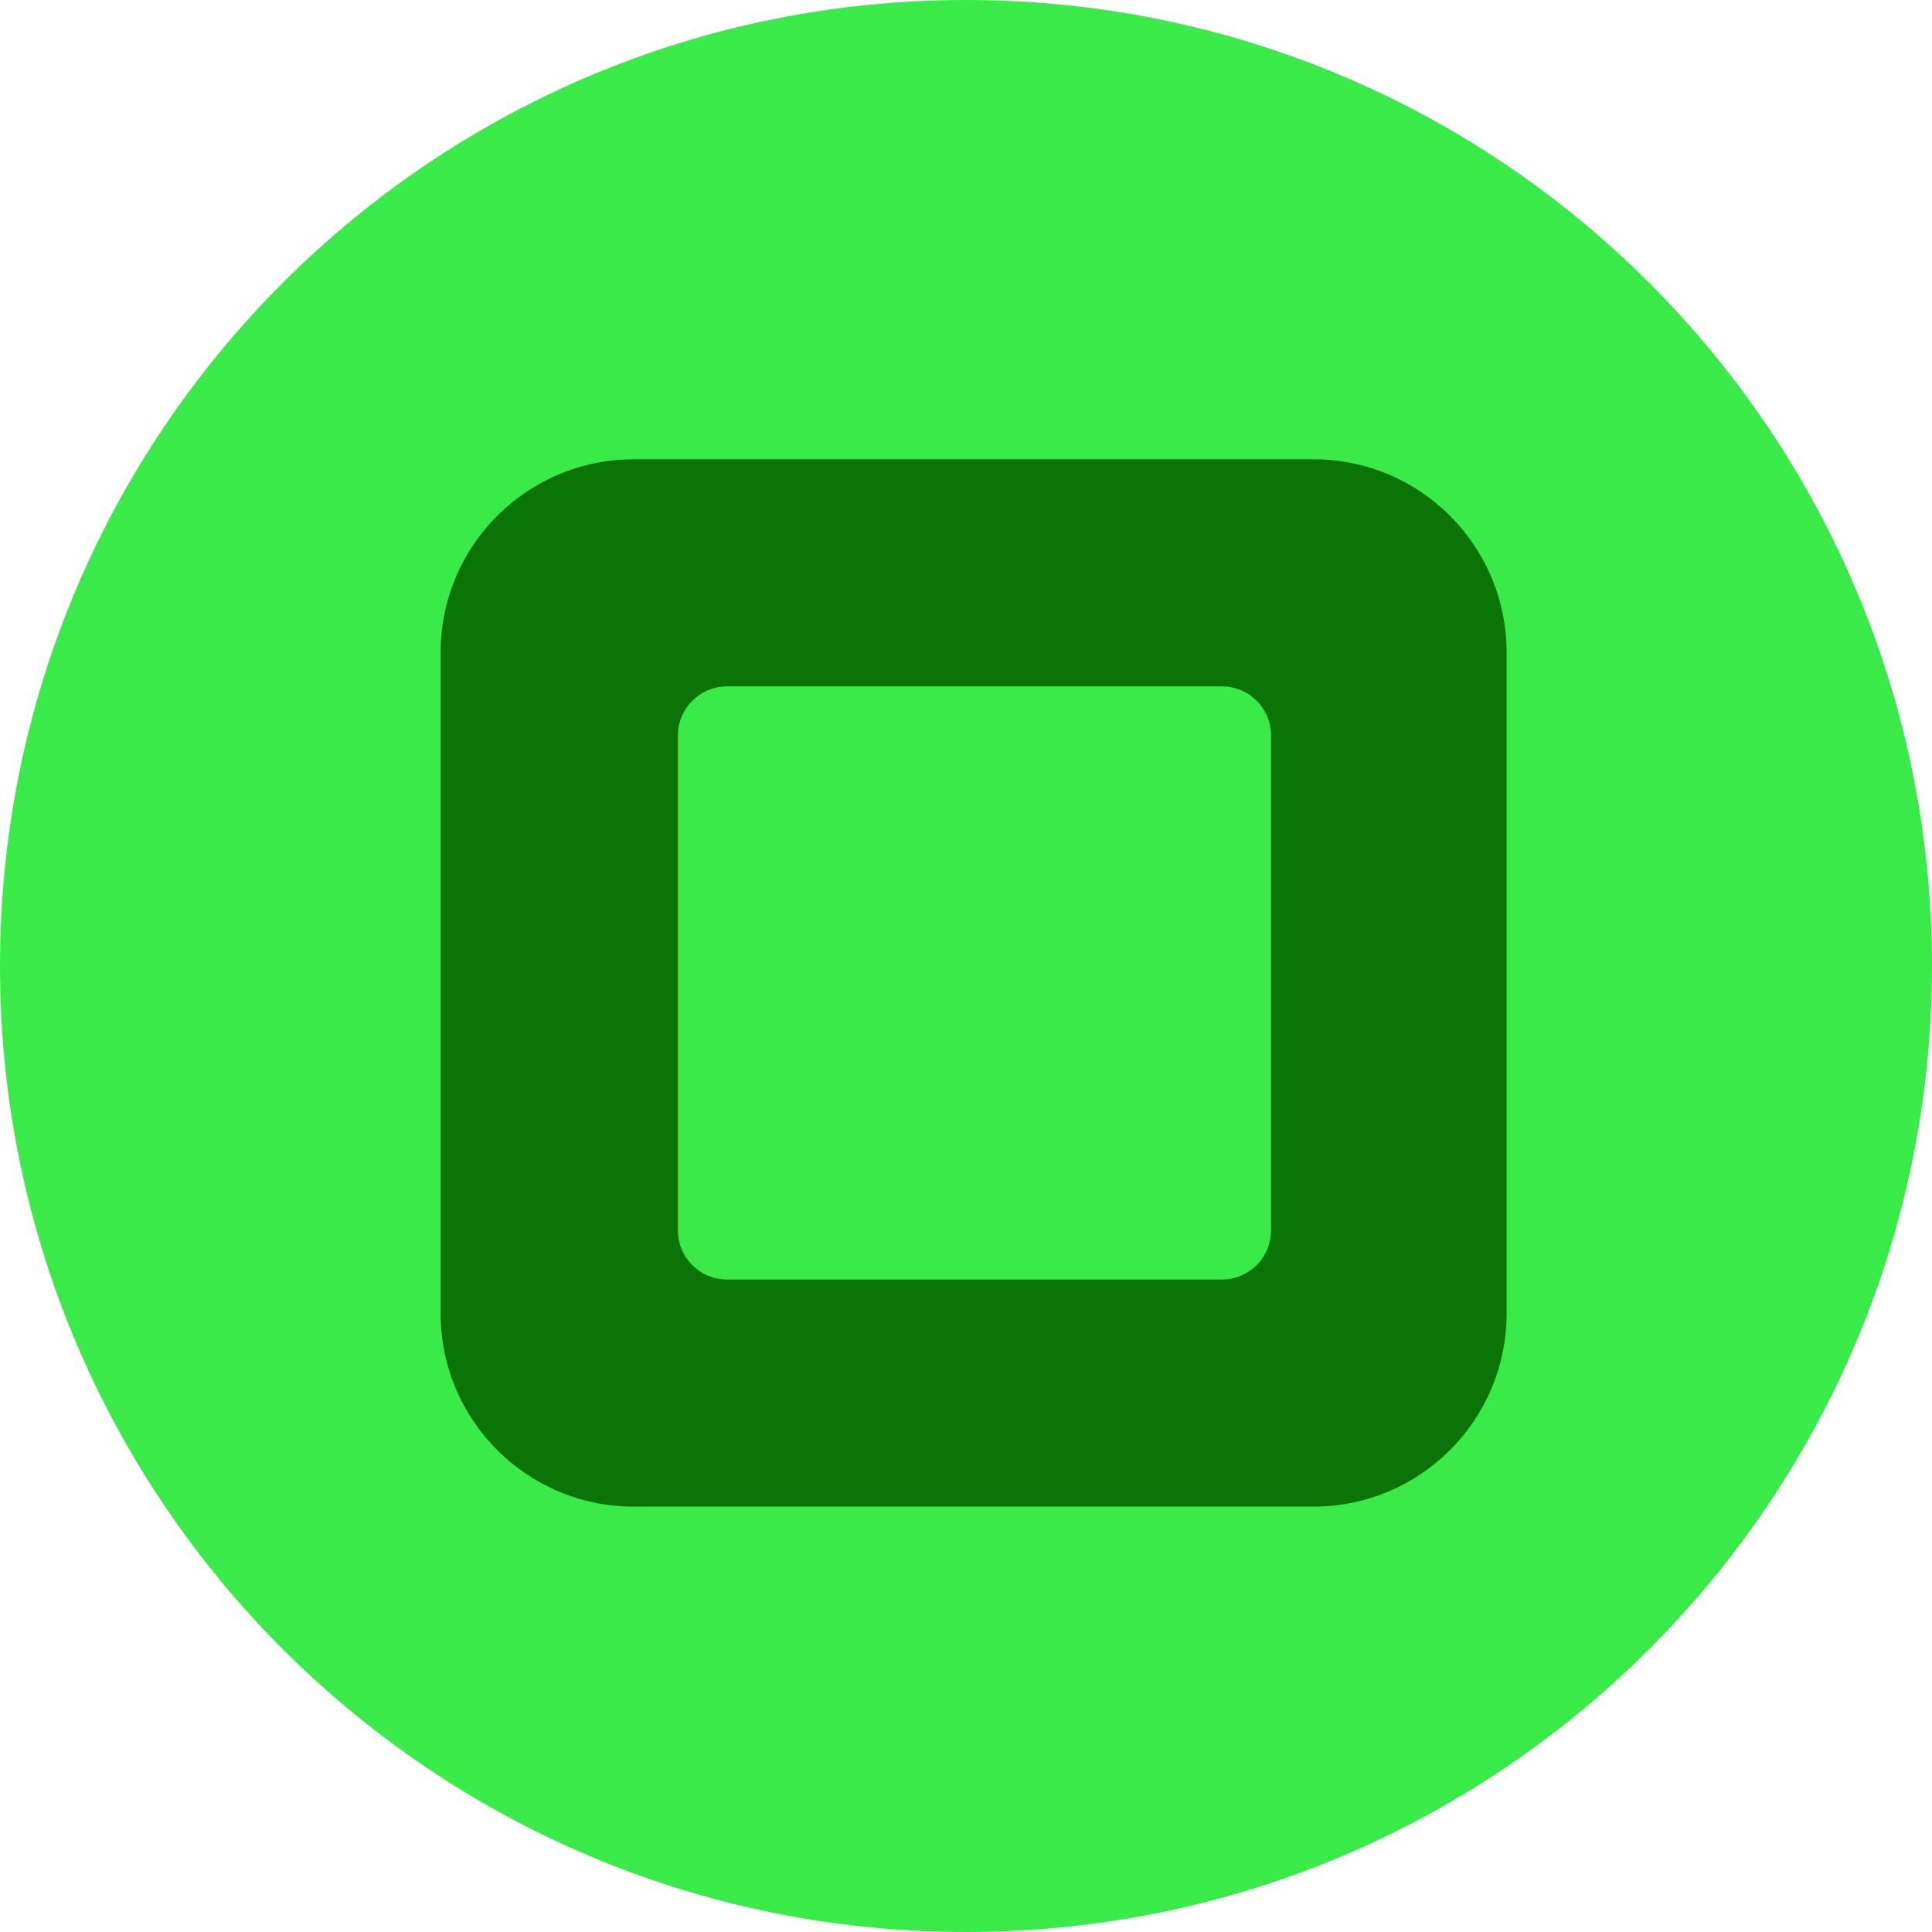
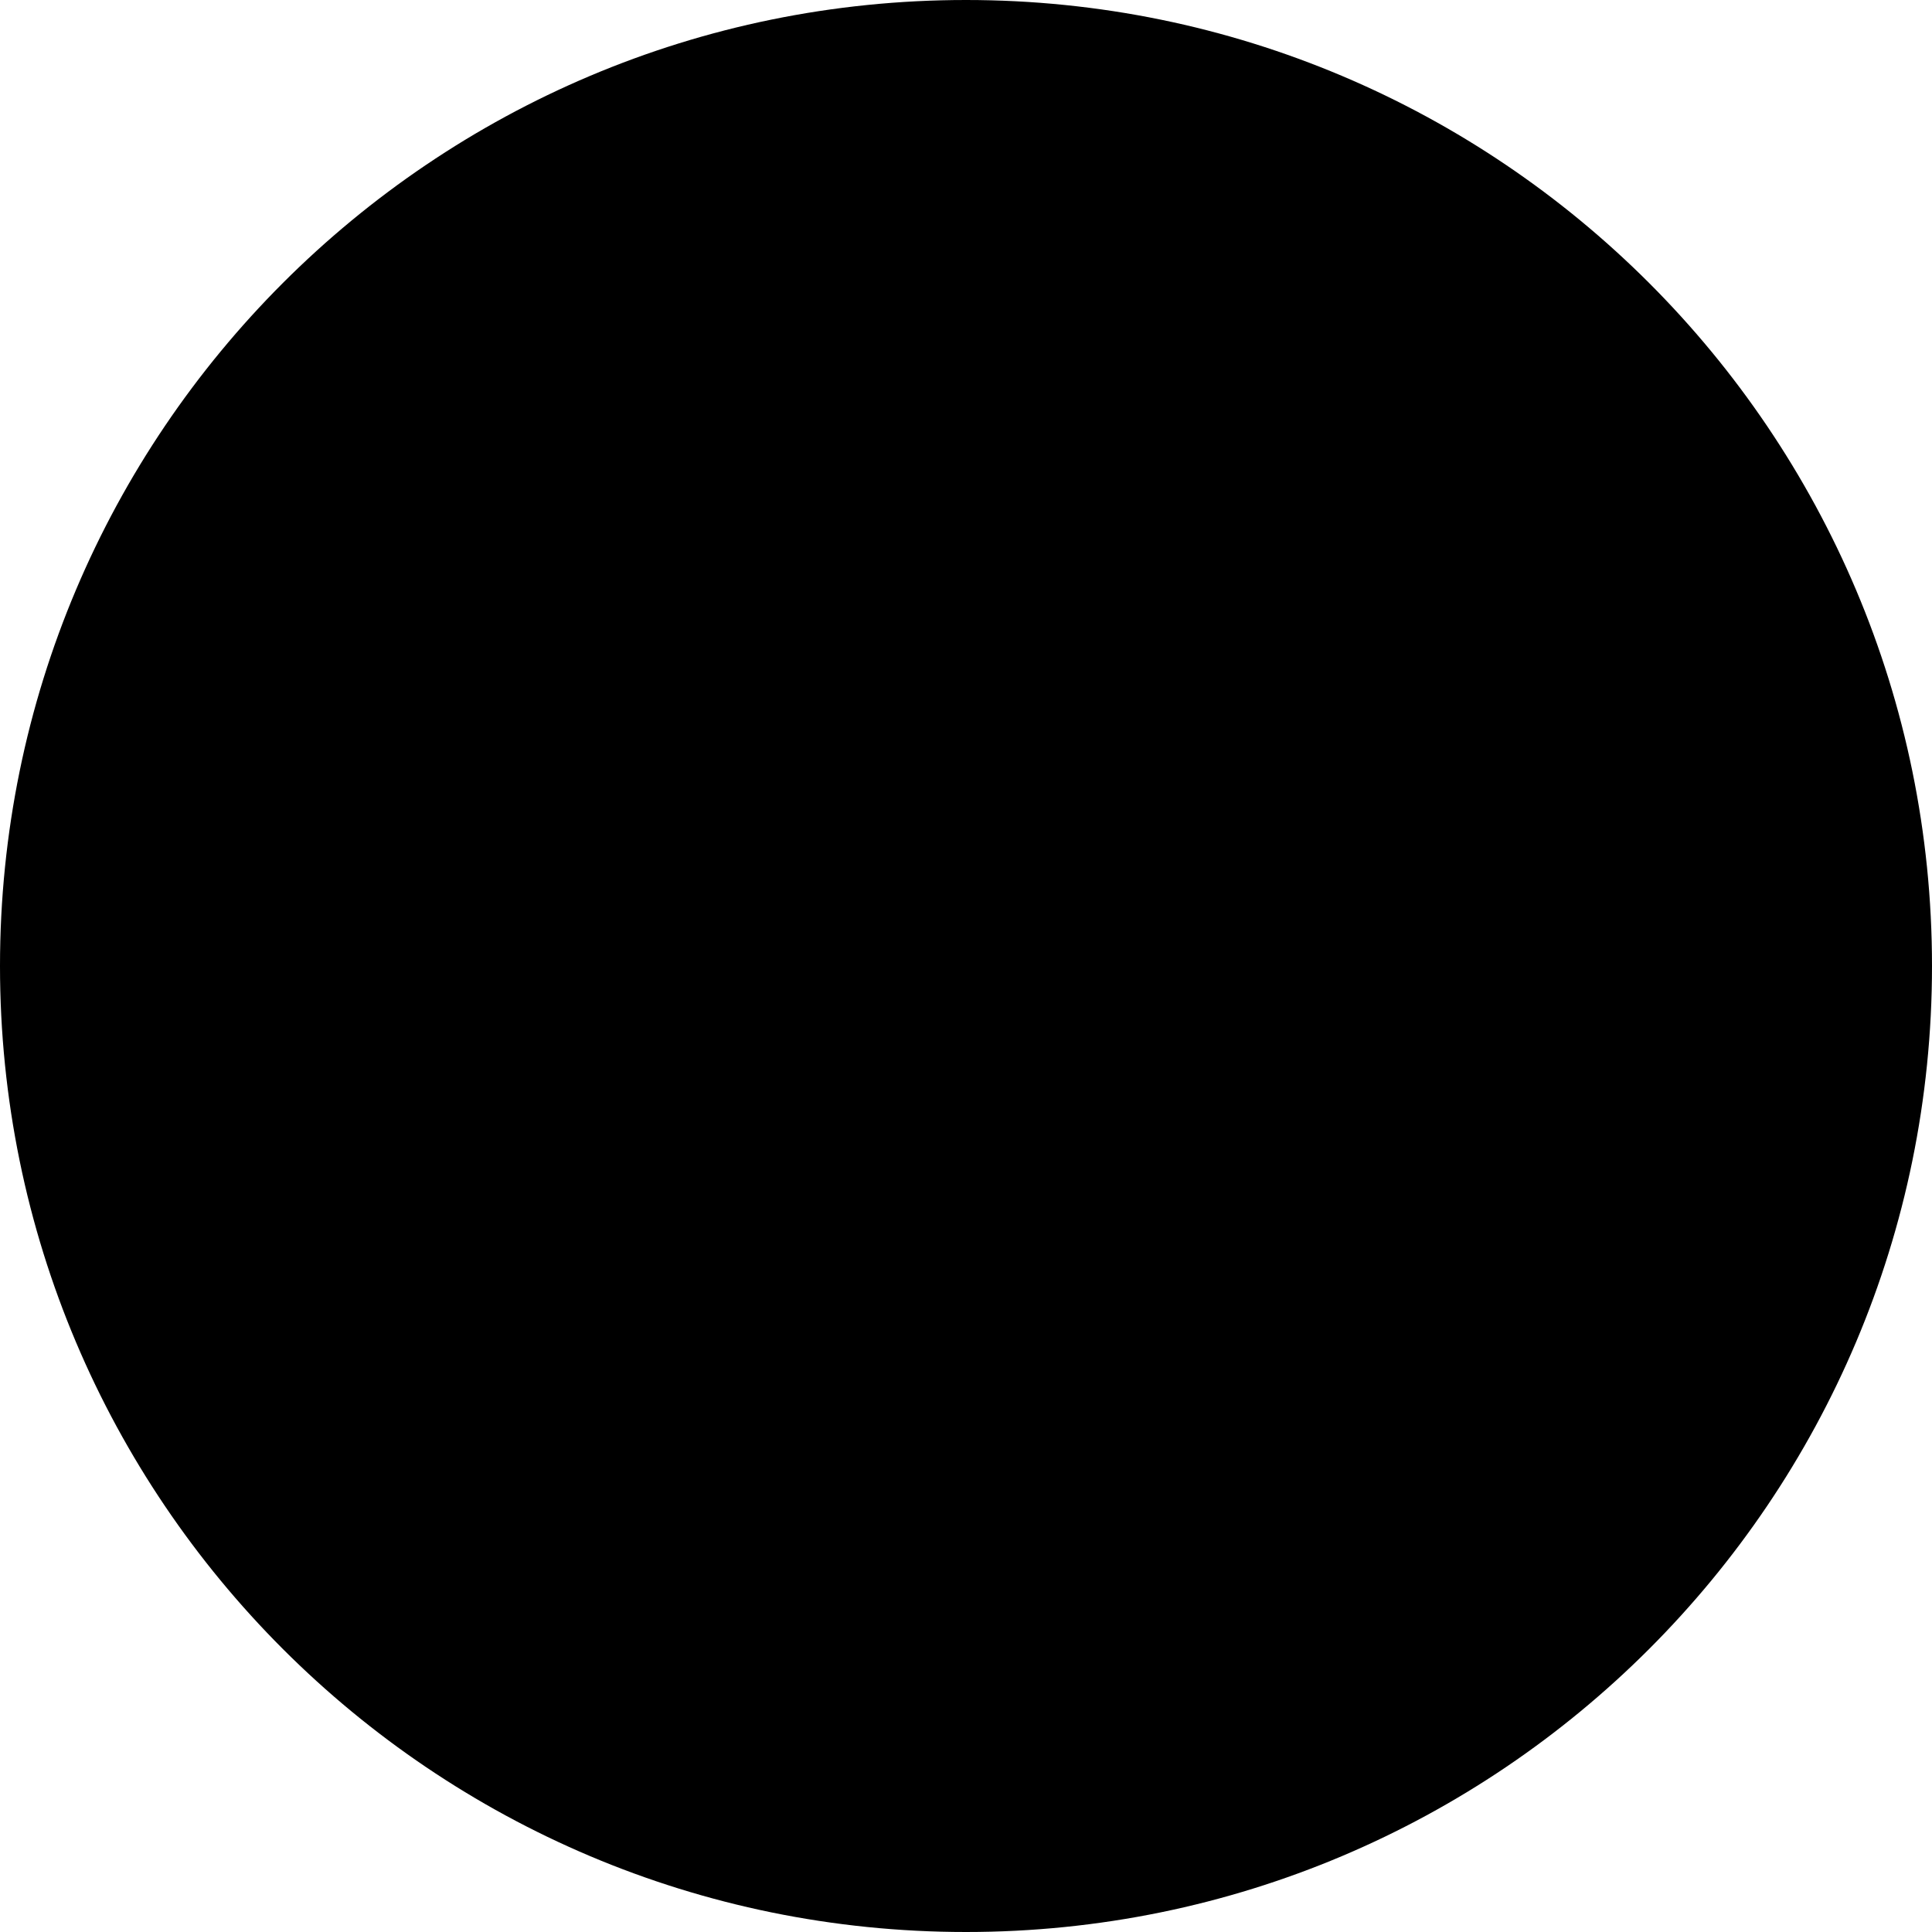
- <svg xmlns="http://www.w3.org/2000/svg" viewBox="0 0 114 114">
-   <path fill="#39ea49" d="M57 0C25.5 0 0 25.5 0 57s25.5 57 57 57 57-25.5 57-57S88.5 0 57 0z" />
-   <path fill="#0b7407" d="M77.5 27.1H37.4c-6.3 0-11.4 5.1-11.4 11.4v39c0 6.3 5.1 11.4 11.4 11.4h40.1c6.3 0 11.4-5.1 11.4-11.4v-39c0-6.3-5.1-11.4-11.4-11.4zm-5.4 48.4H42.9c-1.6 0-2.9-1.3-2.9-2.9V43.4c0-1.6 1.3-2.9 2.9-2.9h29.2c1.6 0 2.9 1.3 2.9 2.9v29.2c0 1.6-1.3 2.9-2.9 2.9z" />
+ <svg xmlns="http://www.w3.org/2000/svg" viewBox="0 0 114 114" width="16" height="16">
+   <circle cx="57" cy="57" fill="context-fill #39ea49" r="57" />
+   <path fill="context-stroke #0b7407" d="M77.5 27.1H37.4c-6.3 0-11.4 5.1-11.4 11.4v39c0 6.3 5.1 11.4 11.4 11.4h40.1c6.3 0 11.4-5.1 11.4-11.4v-39c0-6.3-5.1-11.4-11.4-11.4zm-5.4 48.4H42.9c-1.6 0-2.9-1.3-2.9-2.9V43.4c0-1.6 1.3-2.9 2.9-2.9h29.2c1.6 0 2.9 1.3 2.9 2.9v29.2c0 1.6-1.3 2.9-2.9 2.9z" />
</svg>
